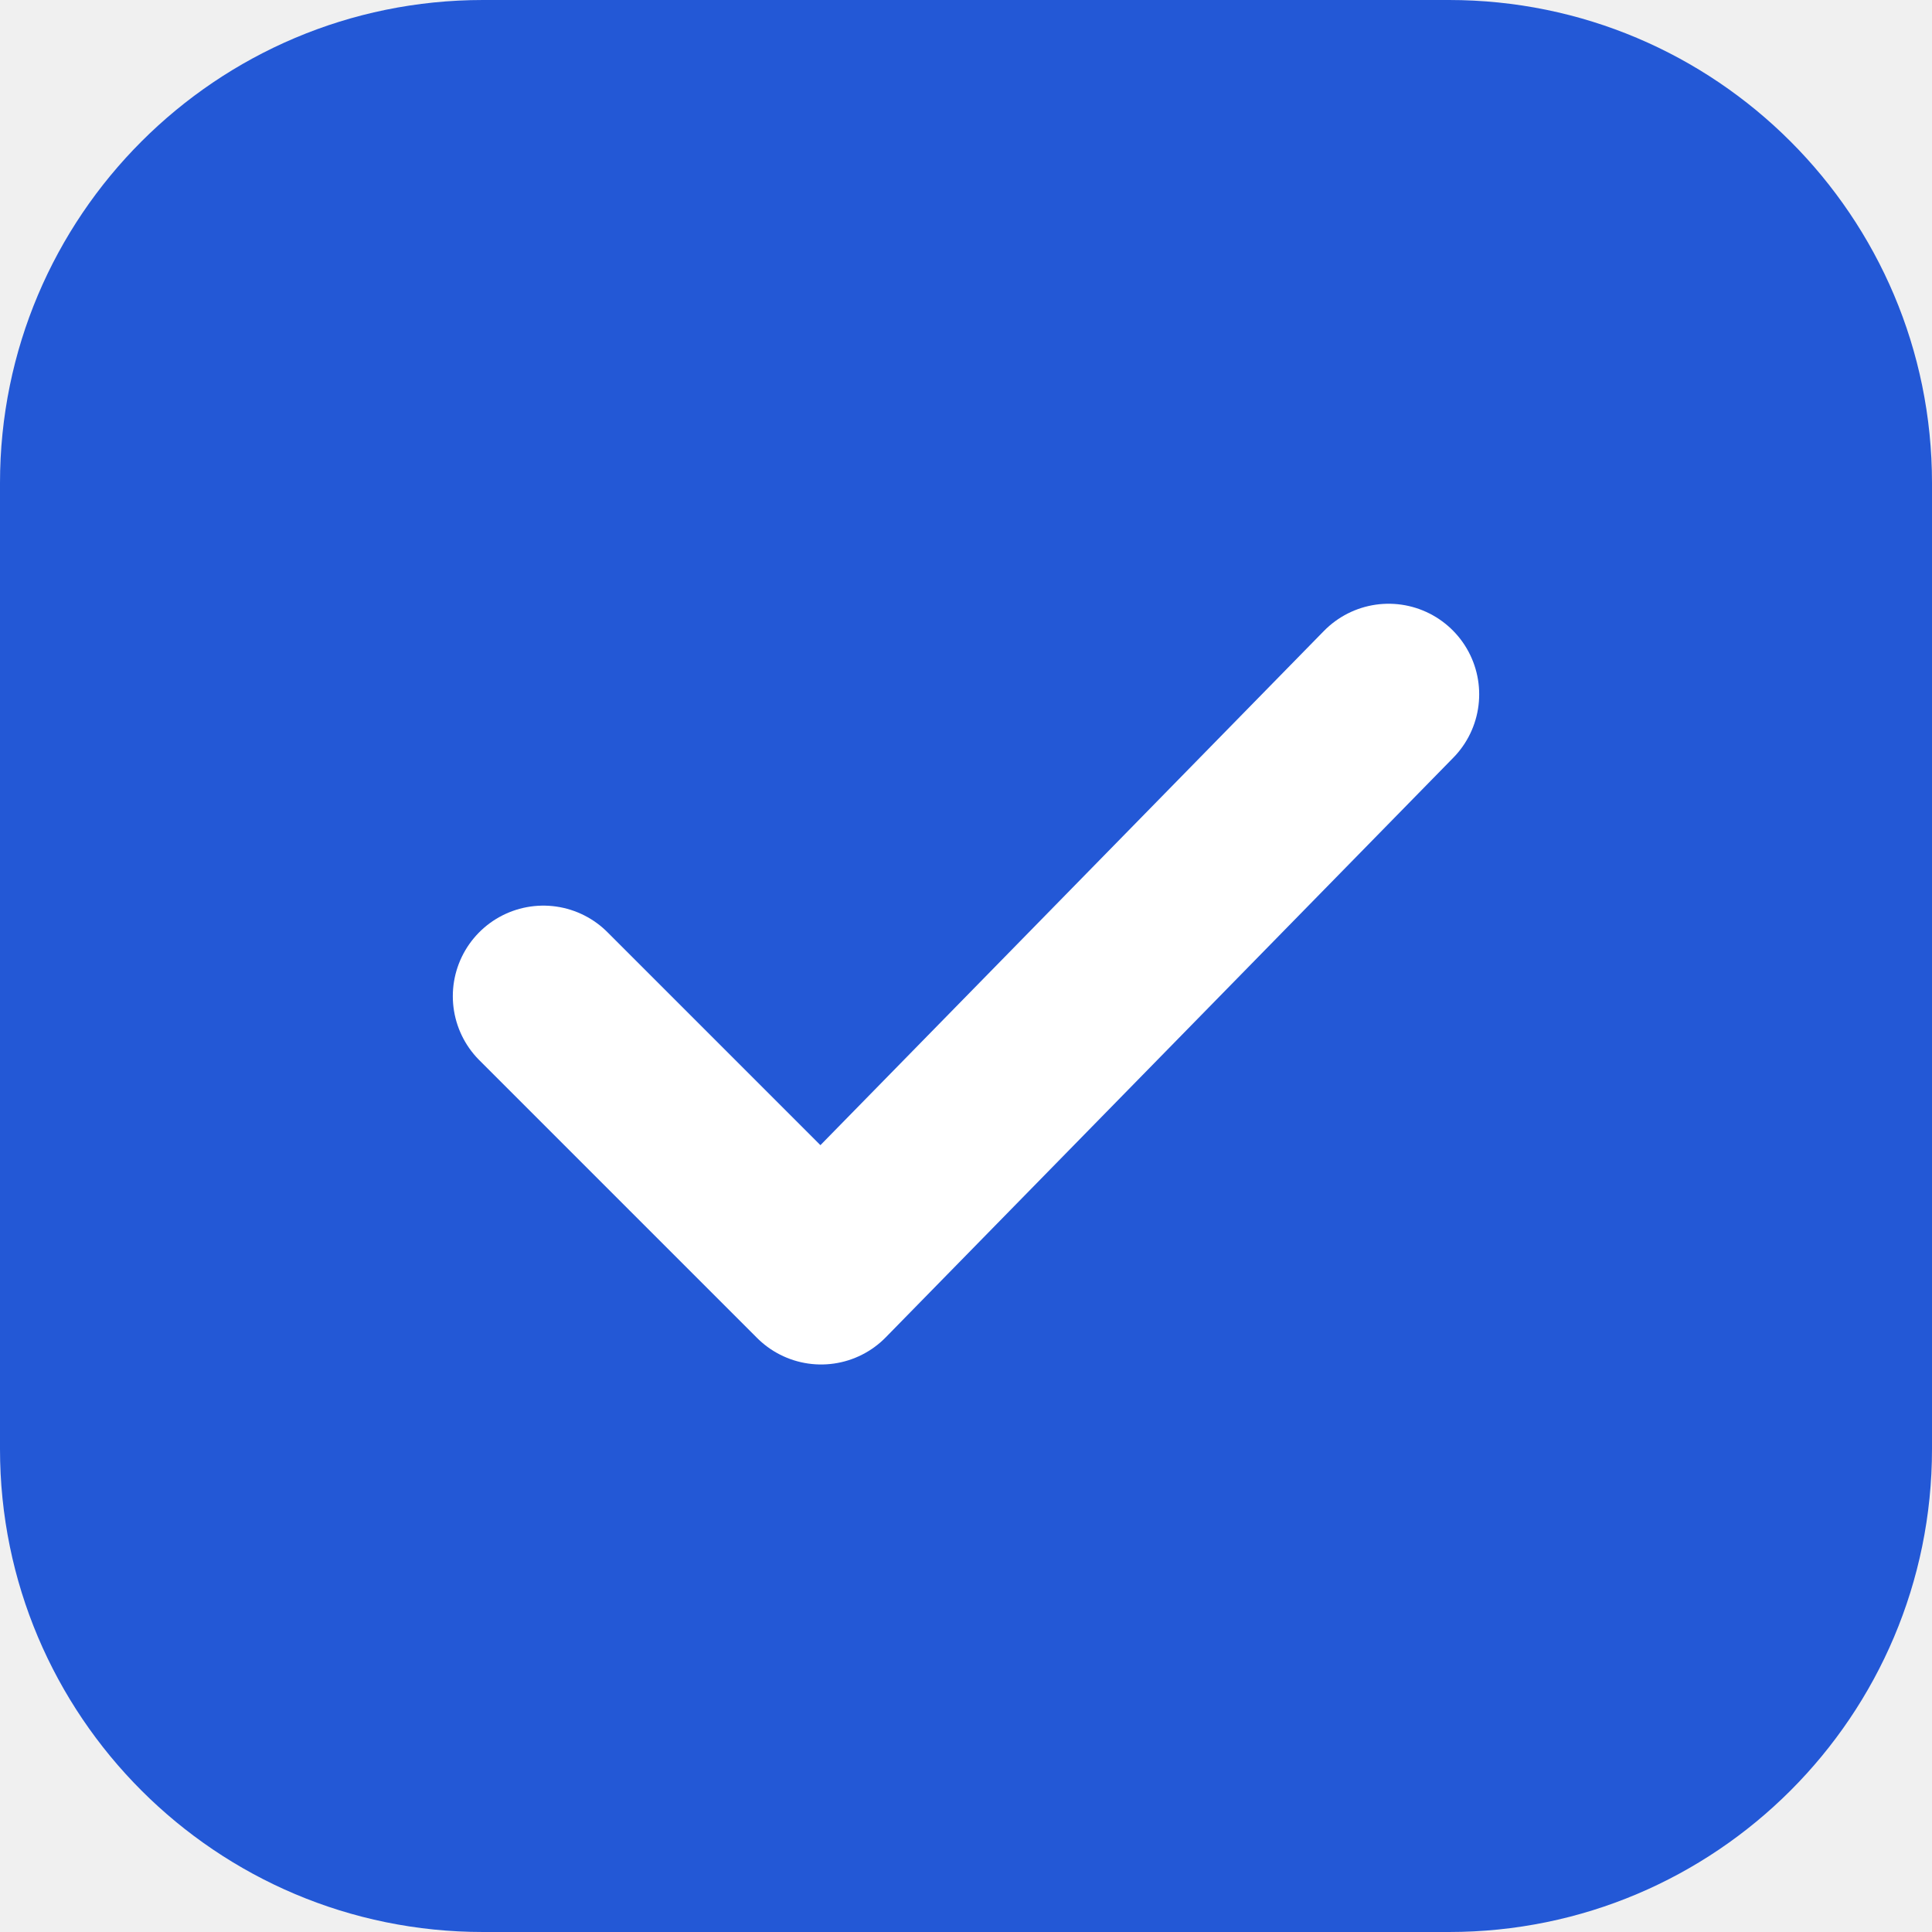
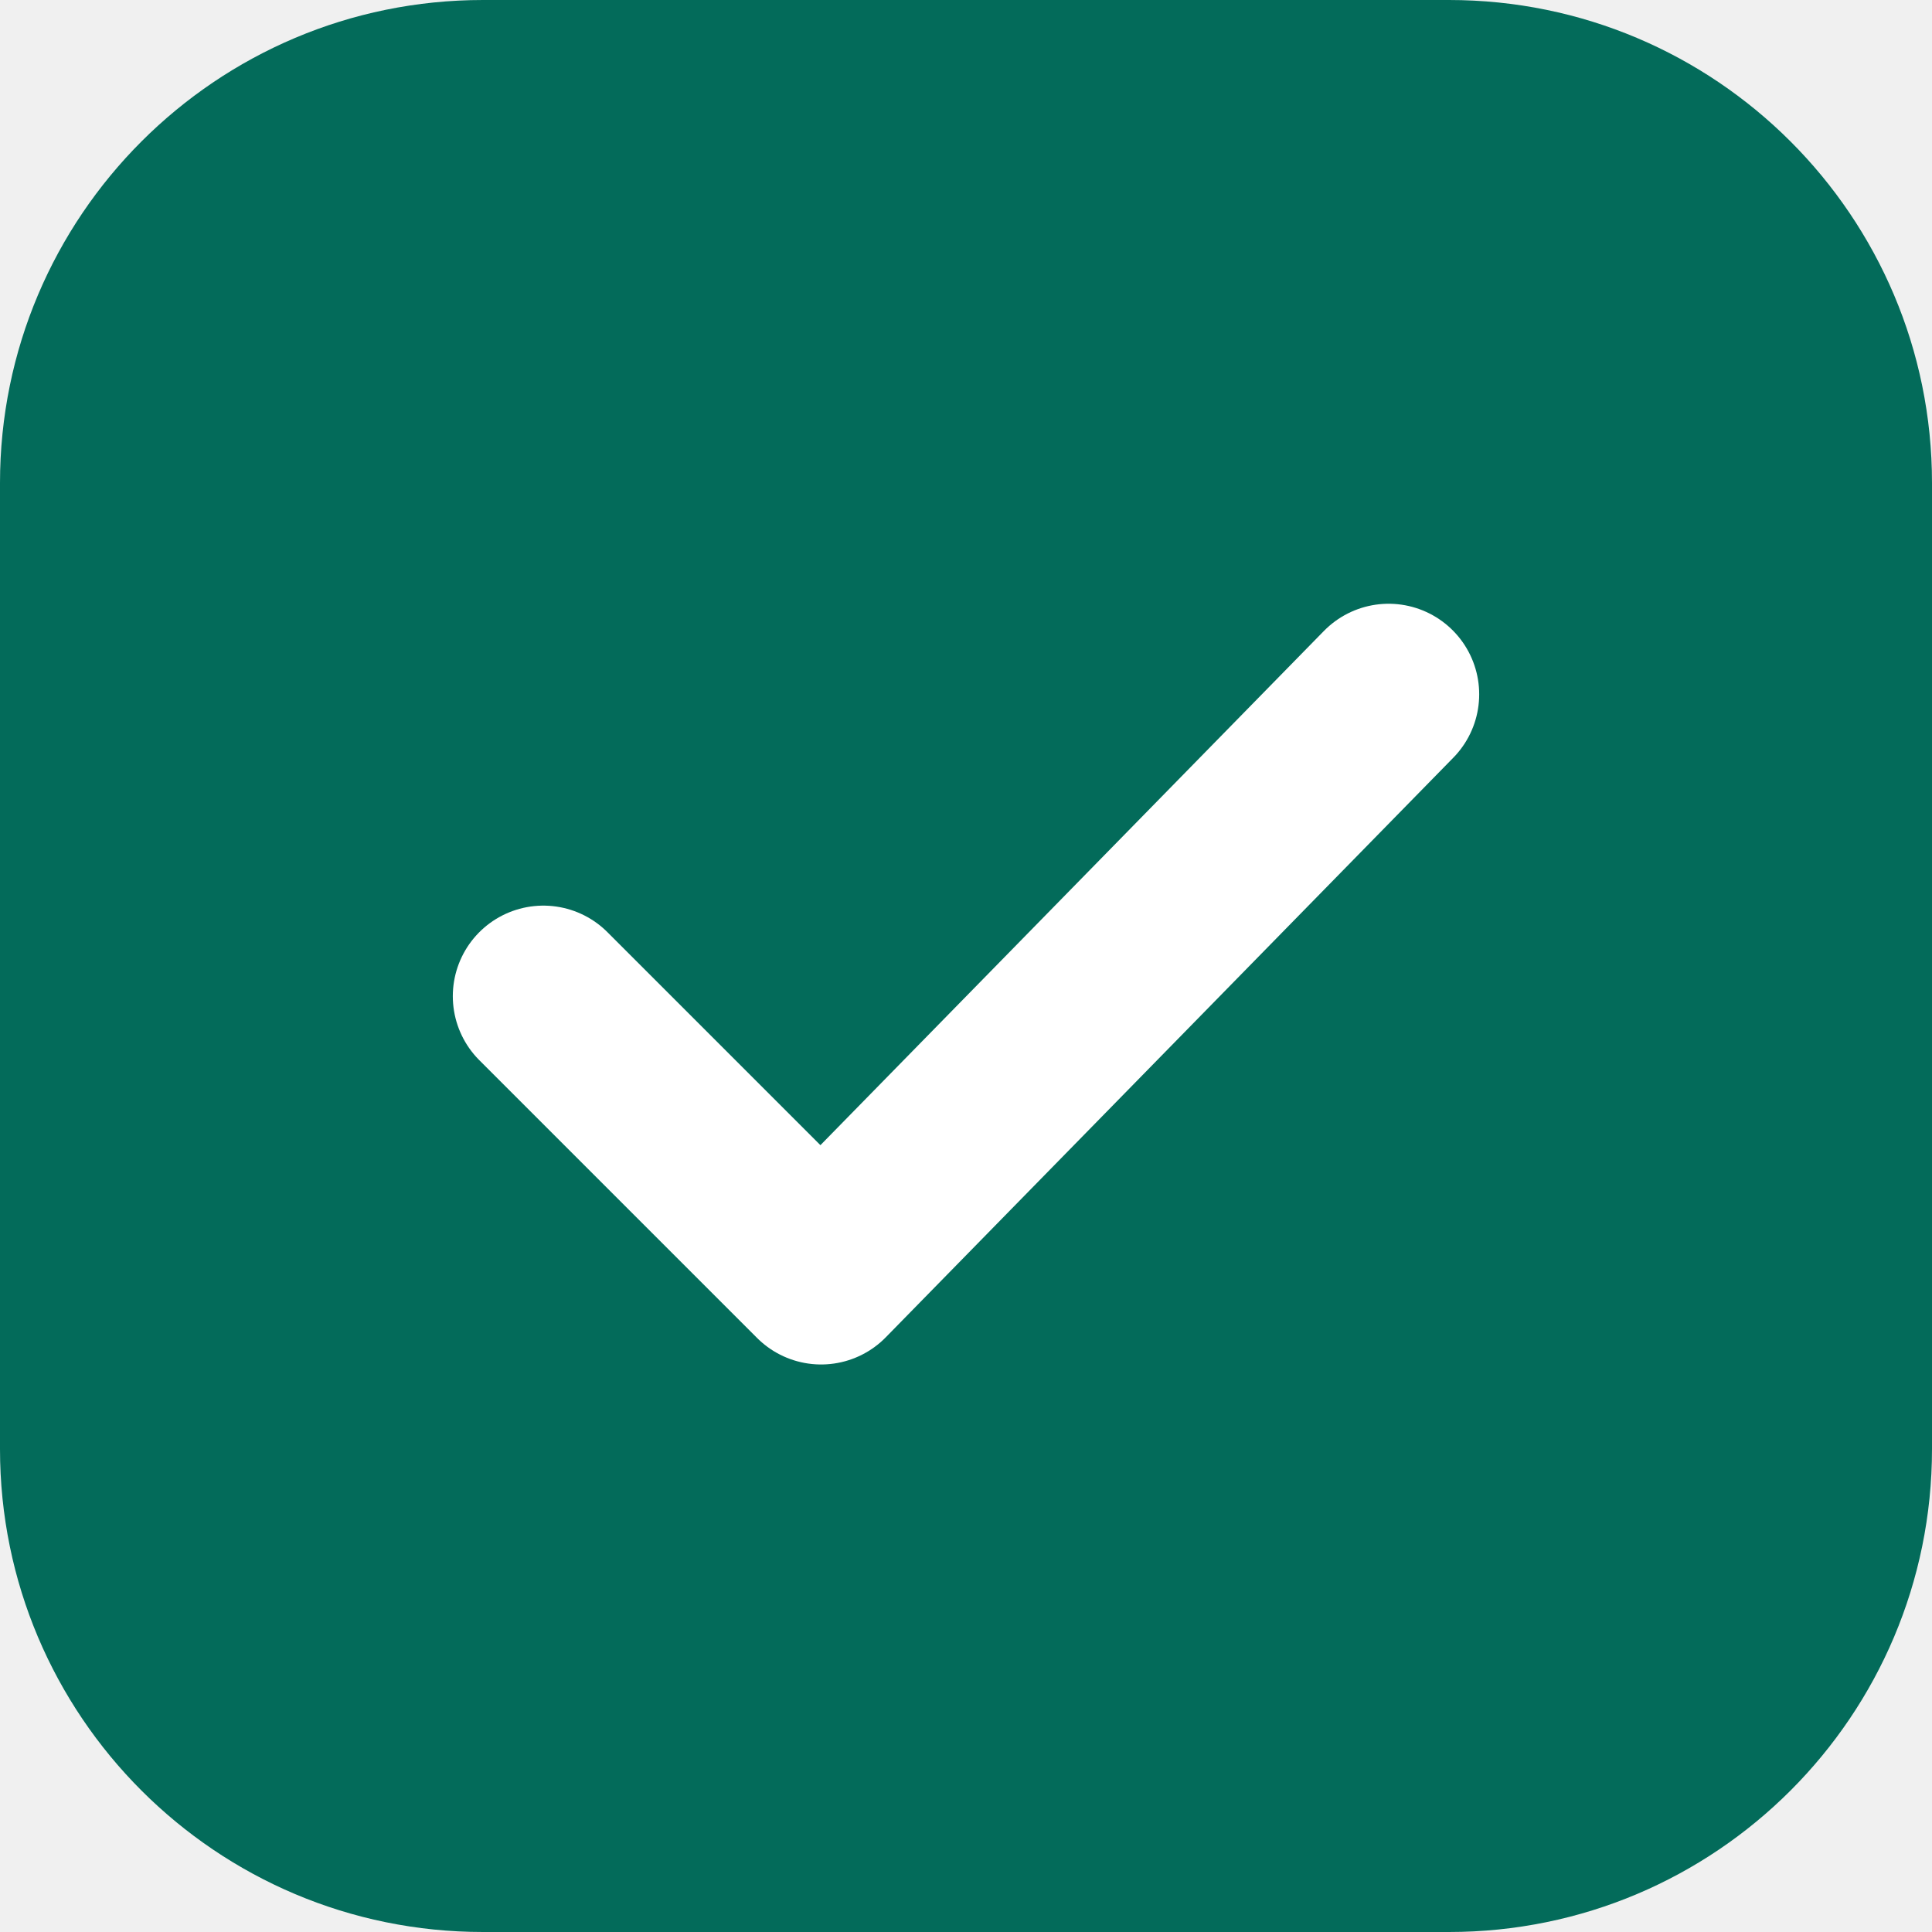
<svg xmlns="http://www.w3.org/2000/svg" viewBox="0 0 32 32" fill="none">
-   <rect width="32" height="32" rx="8" fill="#2358d6" />
+   <rect width="32" height="32" rx="8" fill="#036b5a" />
  <path d="M9 16.5l4.6 4.6L23 11.5" stroke="#fff" stroke-width="3" stroke-linecap="round" stroke-linejoin="round" />
</svg>
